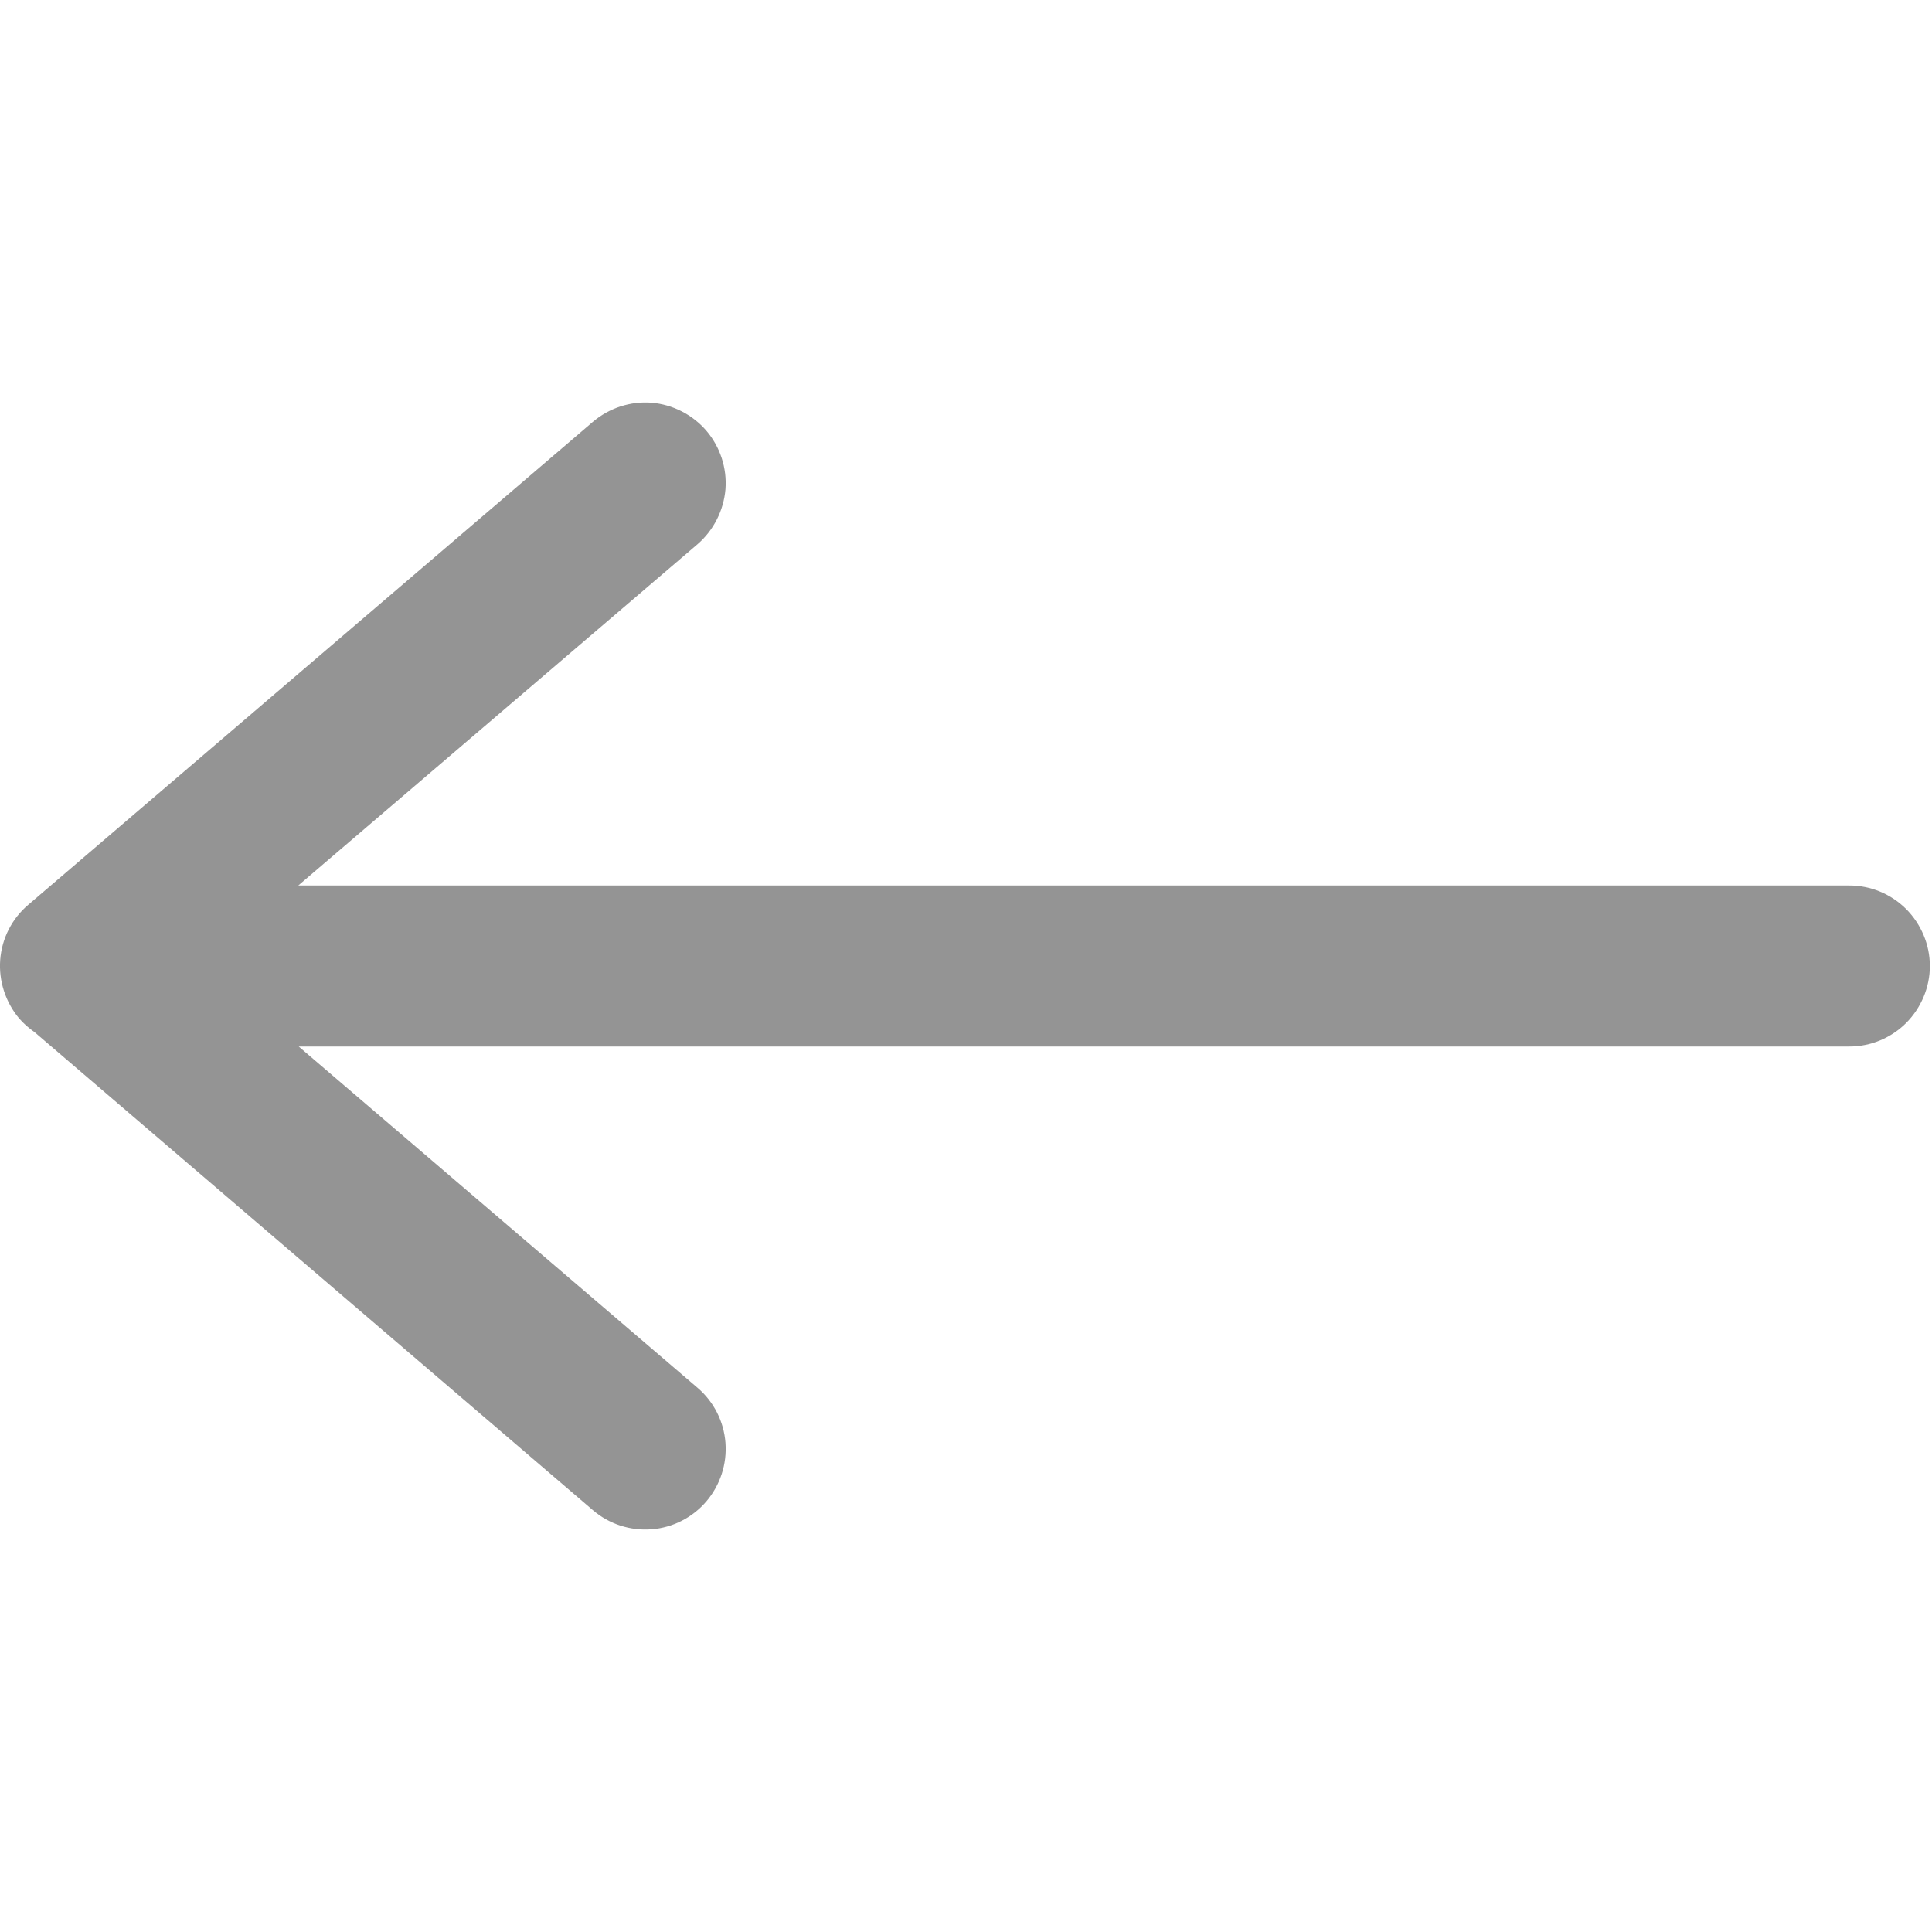
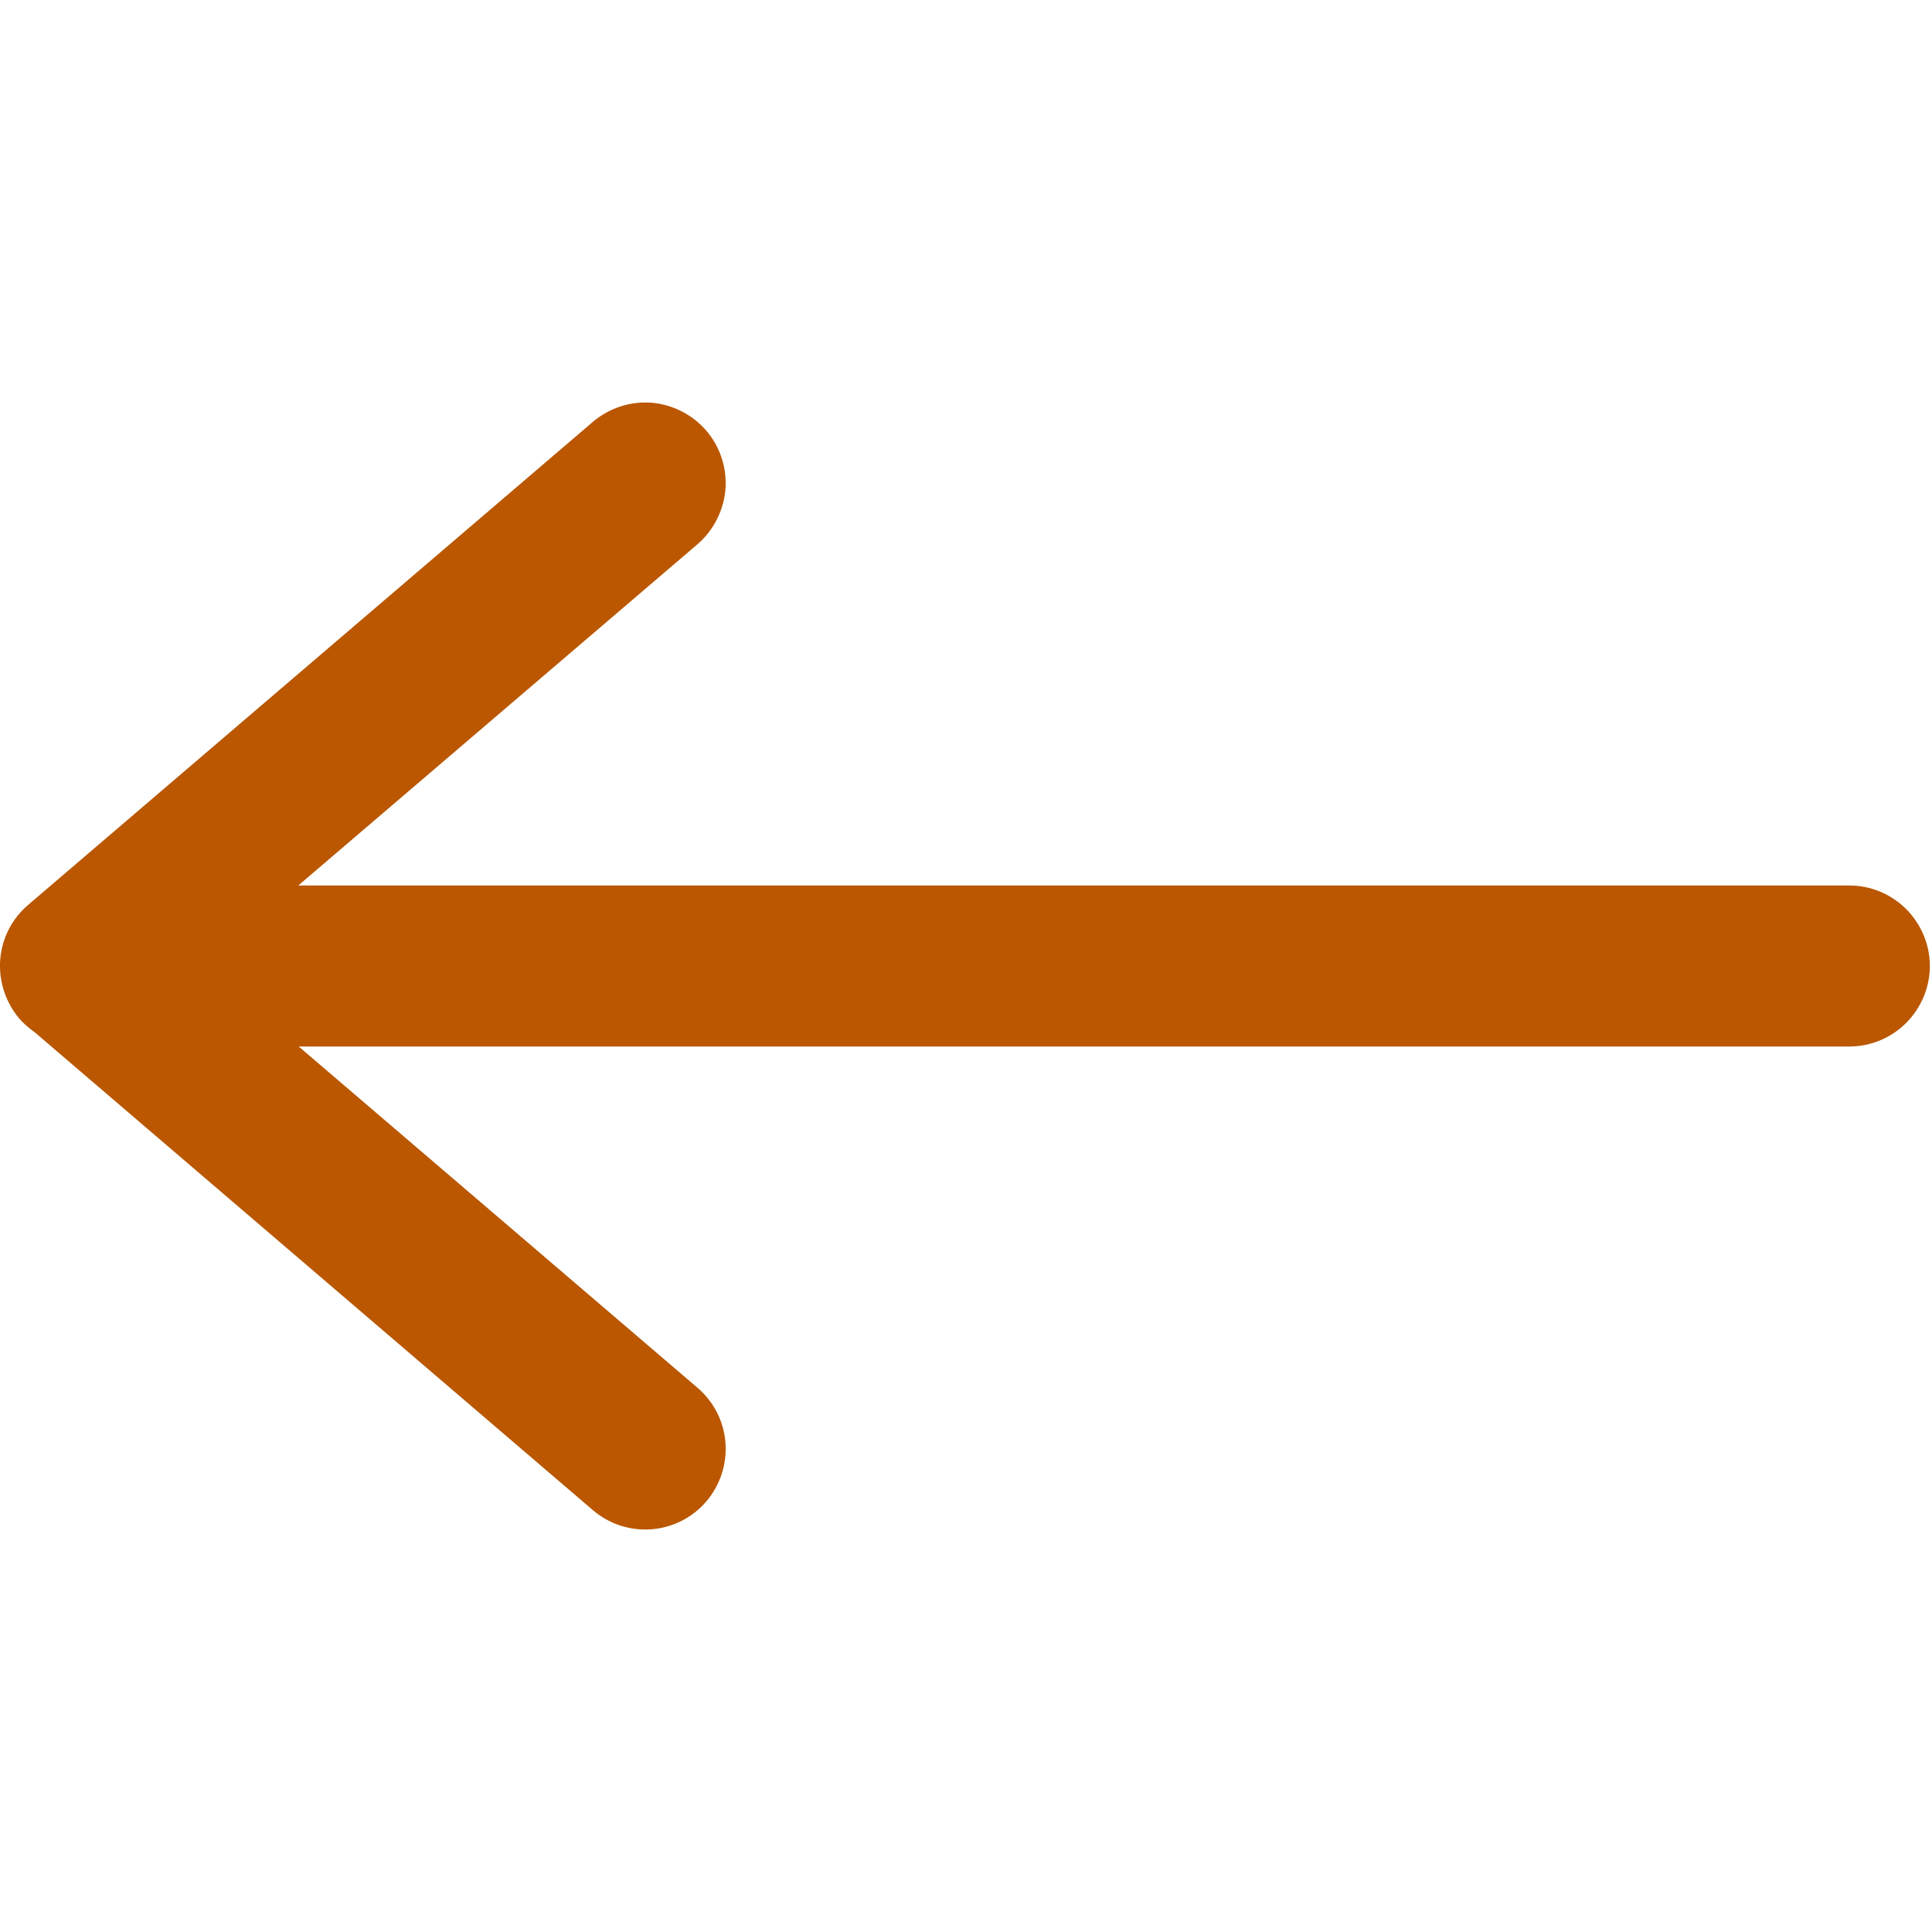
<svg xmlns="http://www.w3.org/2000/svg" width="18" height="18" viewBox="0 0 18 18" fill="none">
-   <path fill-rule="evenodd" clip-rule="evenodd" d="M2.783 9.75L17.23 9.75C17.429 9.75 17.618 9.671 17.759 9.531C17.899 9.39 17.98 9.199 17.98 9C17.98 8.801 17.899 8.61 17.759 8.469C17.618 8.329 17.429 8.25 17.23 8.25L2.779 8.25L6.499 5.07C6.648 4.941 6.742 4.757 6.759 4.558C6.774 4.361 6.71 4.164 6.581 4.013C6.452 3.863 6.268 3.769 6.07 3.752C5.873 3.737 5.676 3.801 5.524 3.93L0.263 8.43C0.111 8.559 0.017 8.743 0.002 8.942C-0.013 9.139 0.051 9.336 0.178 9.488C0.221 9.537 0.27 9.58 0.323 9.617L5.524 14.07C5.676 14.2 5.871 14.263 6.07 14.248C6.268 14.233 6.452 14.139 6.581 13.988C6.71 13.836 6.774 13.641 6.759 13.442C6.744 13.243 6.65 13.059 6.499 12.93L2.783 9.75Z" fill="#949494" />
+   <path fill-rule="evenodd" clip-rule="evenodd" d="M2.783 9.75L17.23 9.75C17.429 9.75 17.618 9.671 17.759 9.531C17.899 9.39 17.98 9.199 17.98 9C17.98 8.801 17.899 8.61 17.759 8.469C17.618 8.329 17.429 8.25 17.23 8.25L2.779 8.25L6.499 5.07C6.648 4.941 6.742 4.757 6.759 4.558C6.774 4.361 6.71 4.164 6.581 4.013C6.452 3.863 6.268 3.769 6.07 3.752C5.873 3.737 5.676 3.801 5.524 3.93L0.263 8.43C0.111 8.559 0.017 8.743 0.002 8.942C-0.013 9.139 0.051 9.336 0.178 9.488C0.221 9.537 0.27 9.58 0.323 9.617L5.524 14.07C5.676 14.2 5.871 14.263 6.07 14.248C6.268 14.233 6.452 14.139 6.581 13.988C6.71 13.836 6.774 13.641 6.759 13.442C6.744 13.243 6.65 13.059 6.499 12.93L2.783 9.75Z" fill="#ba5700" />
</svg>
